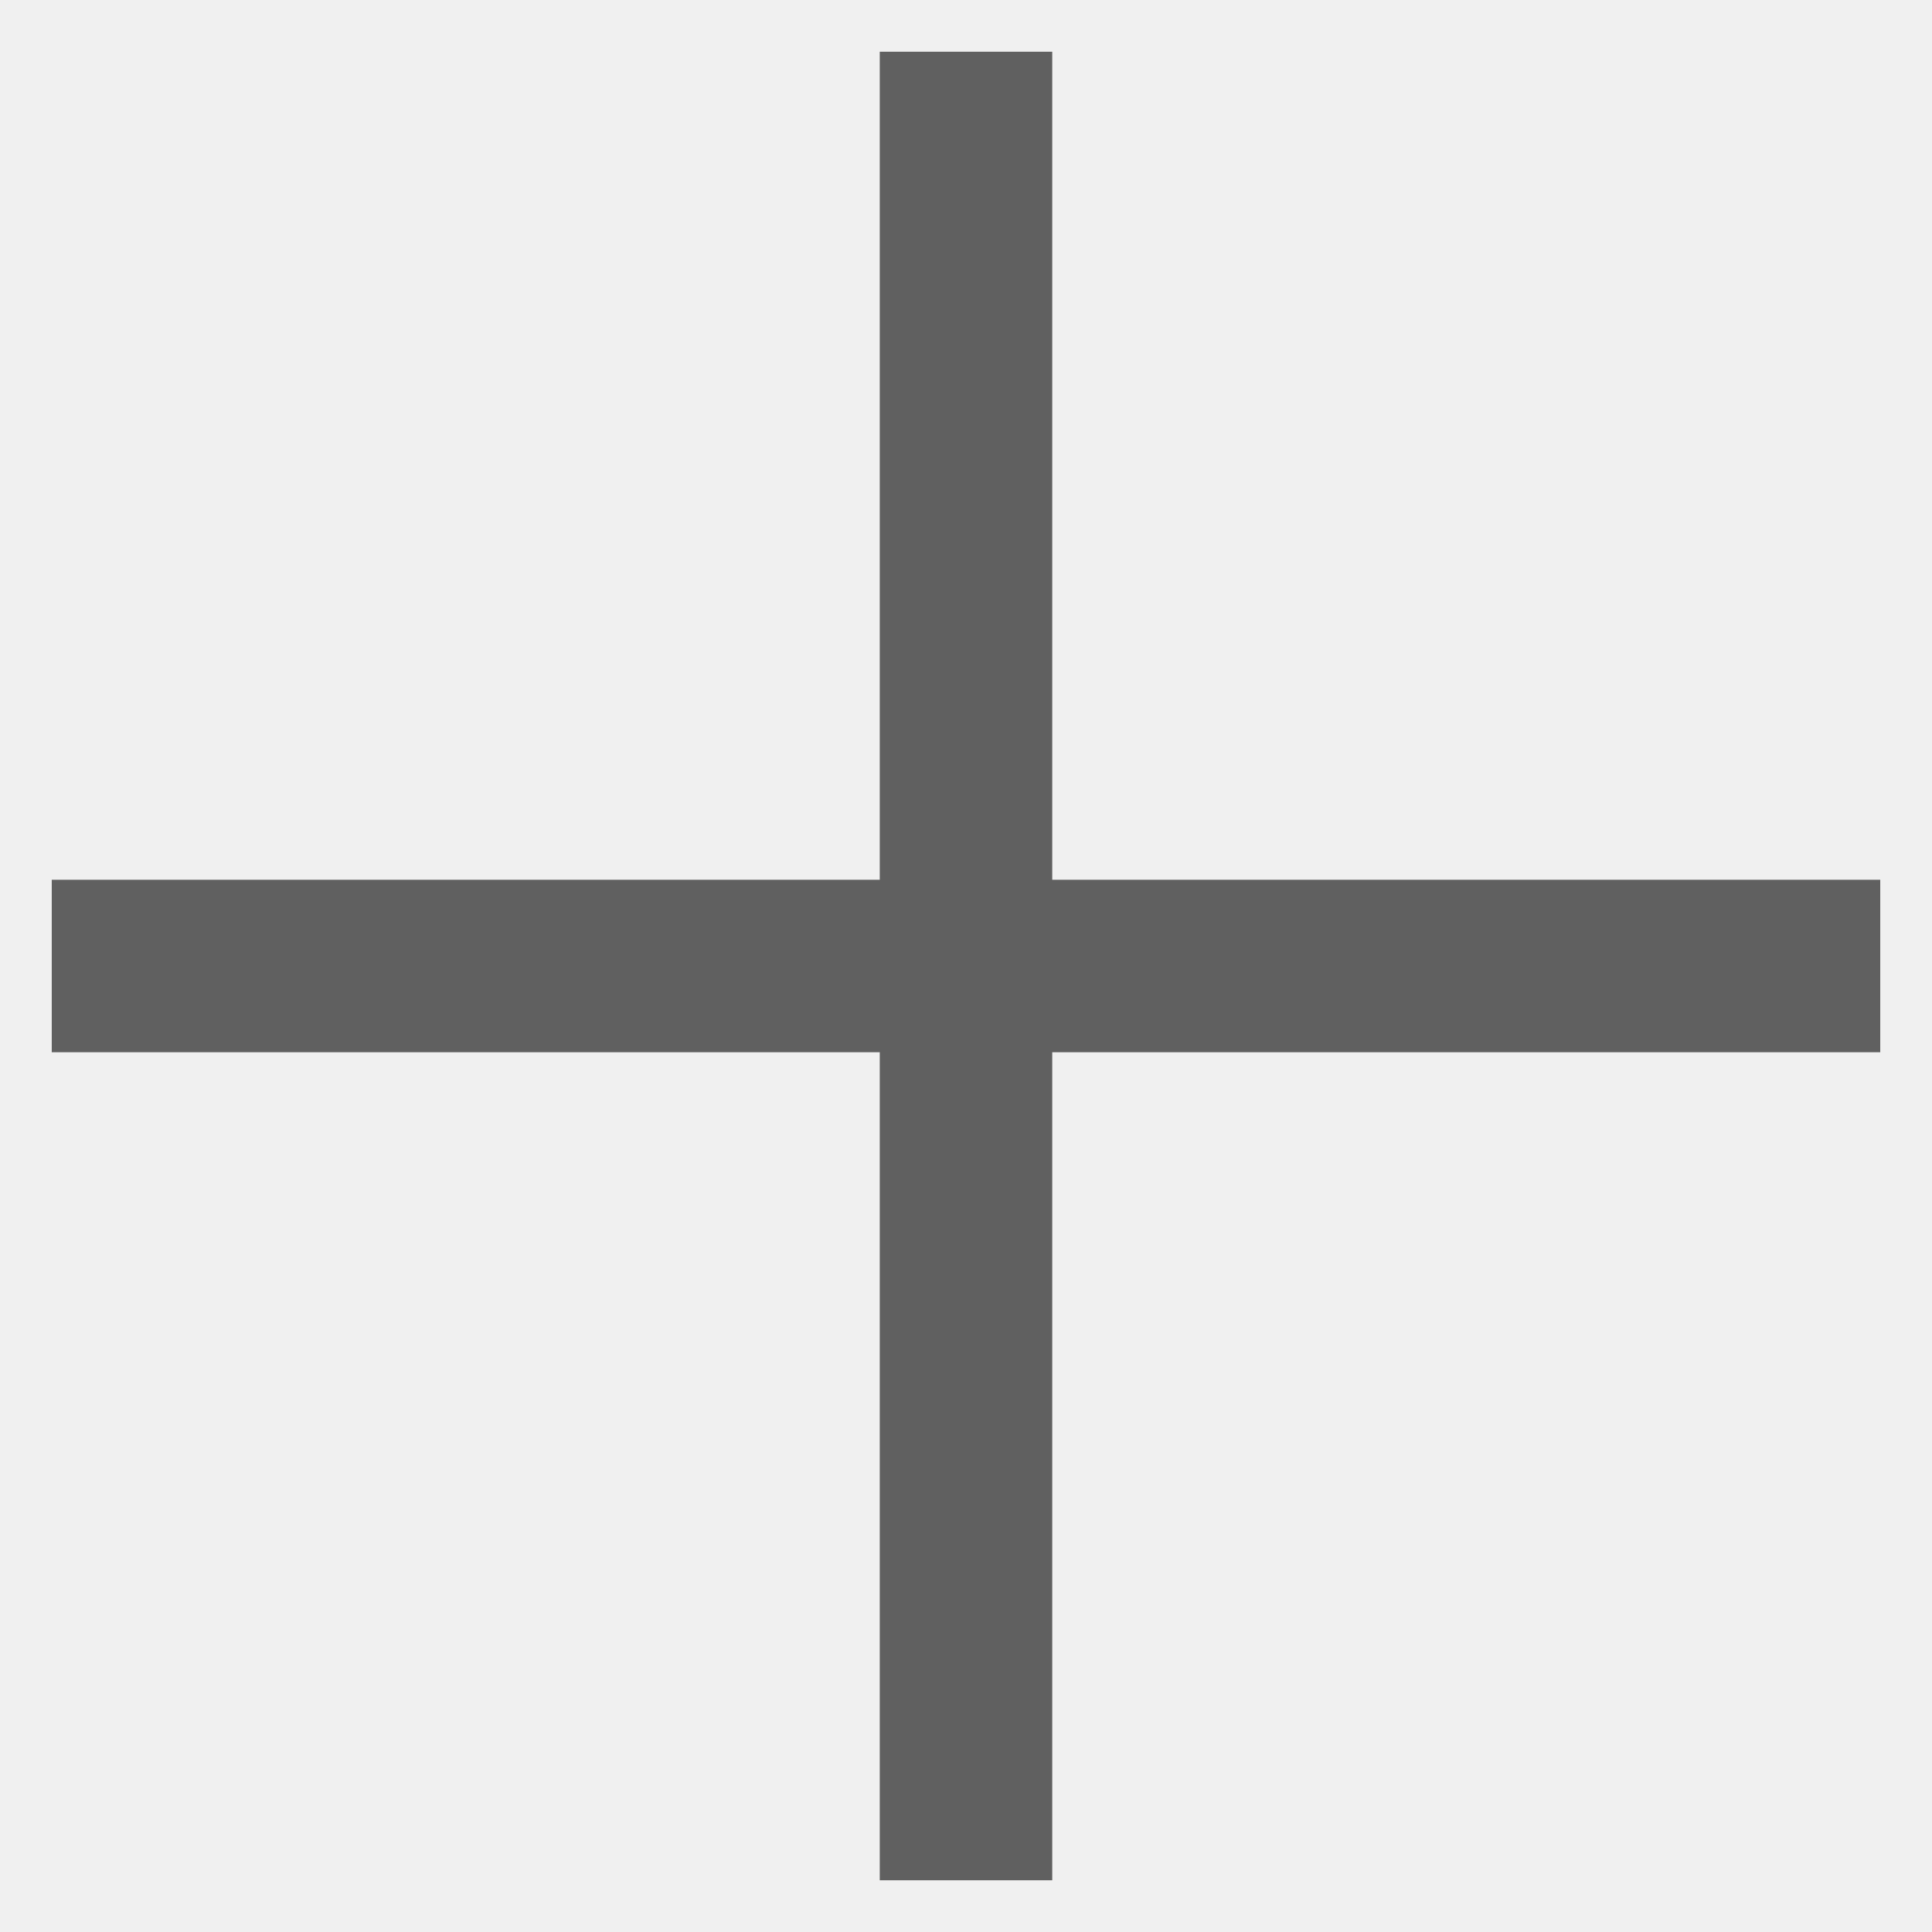
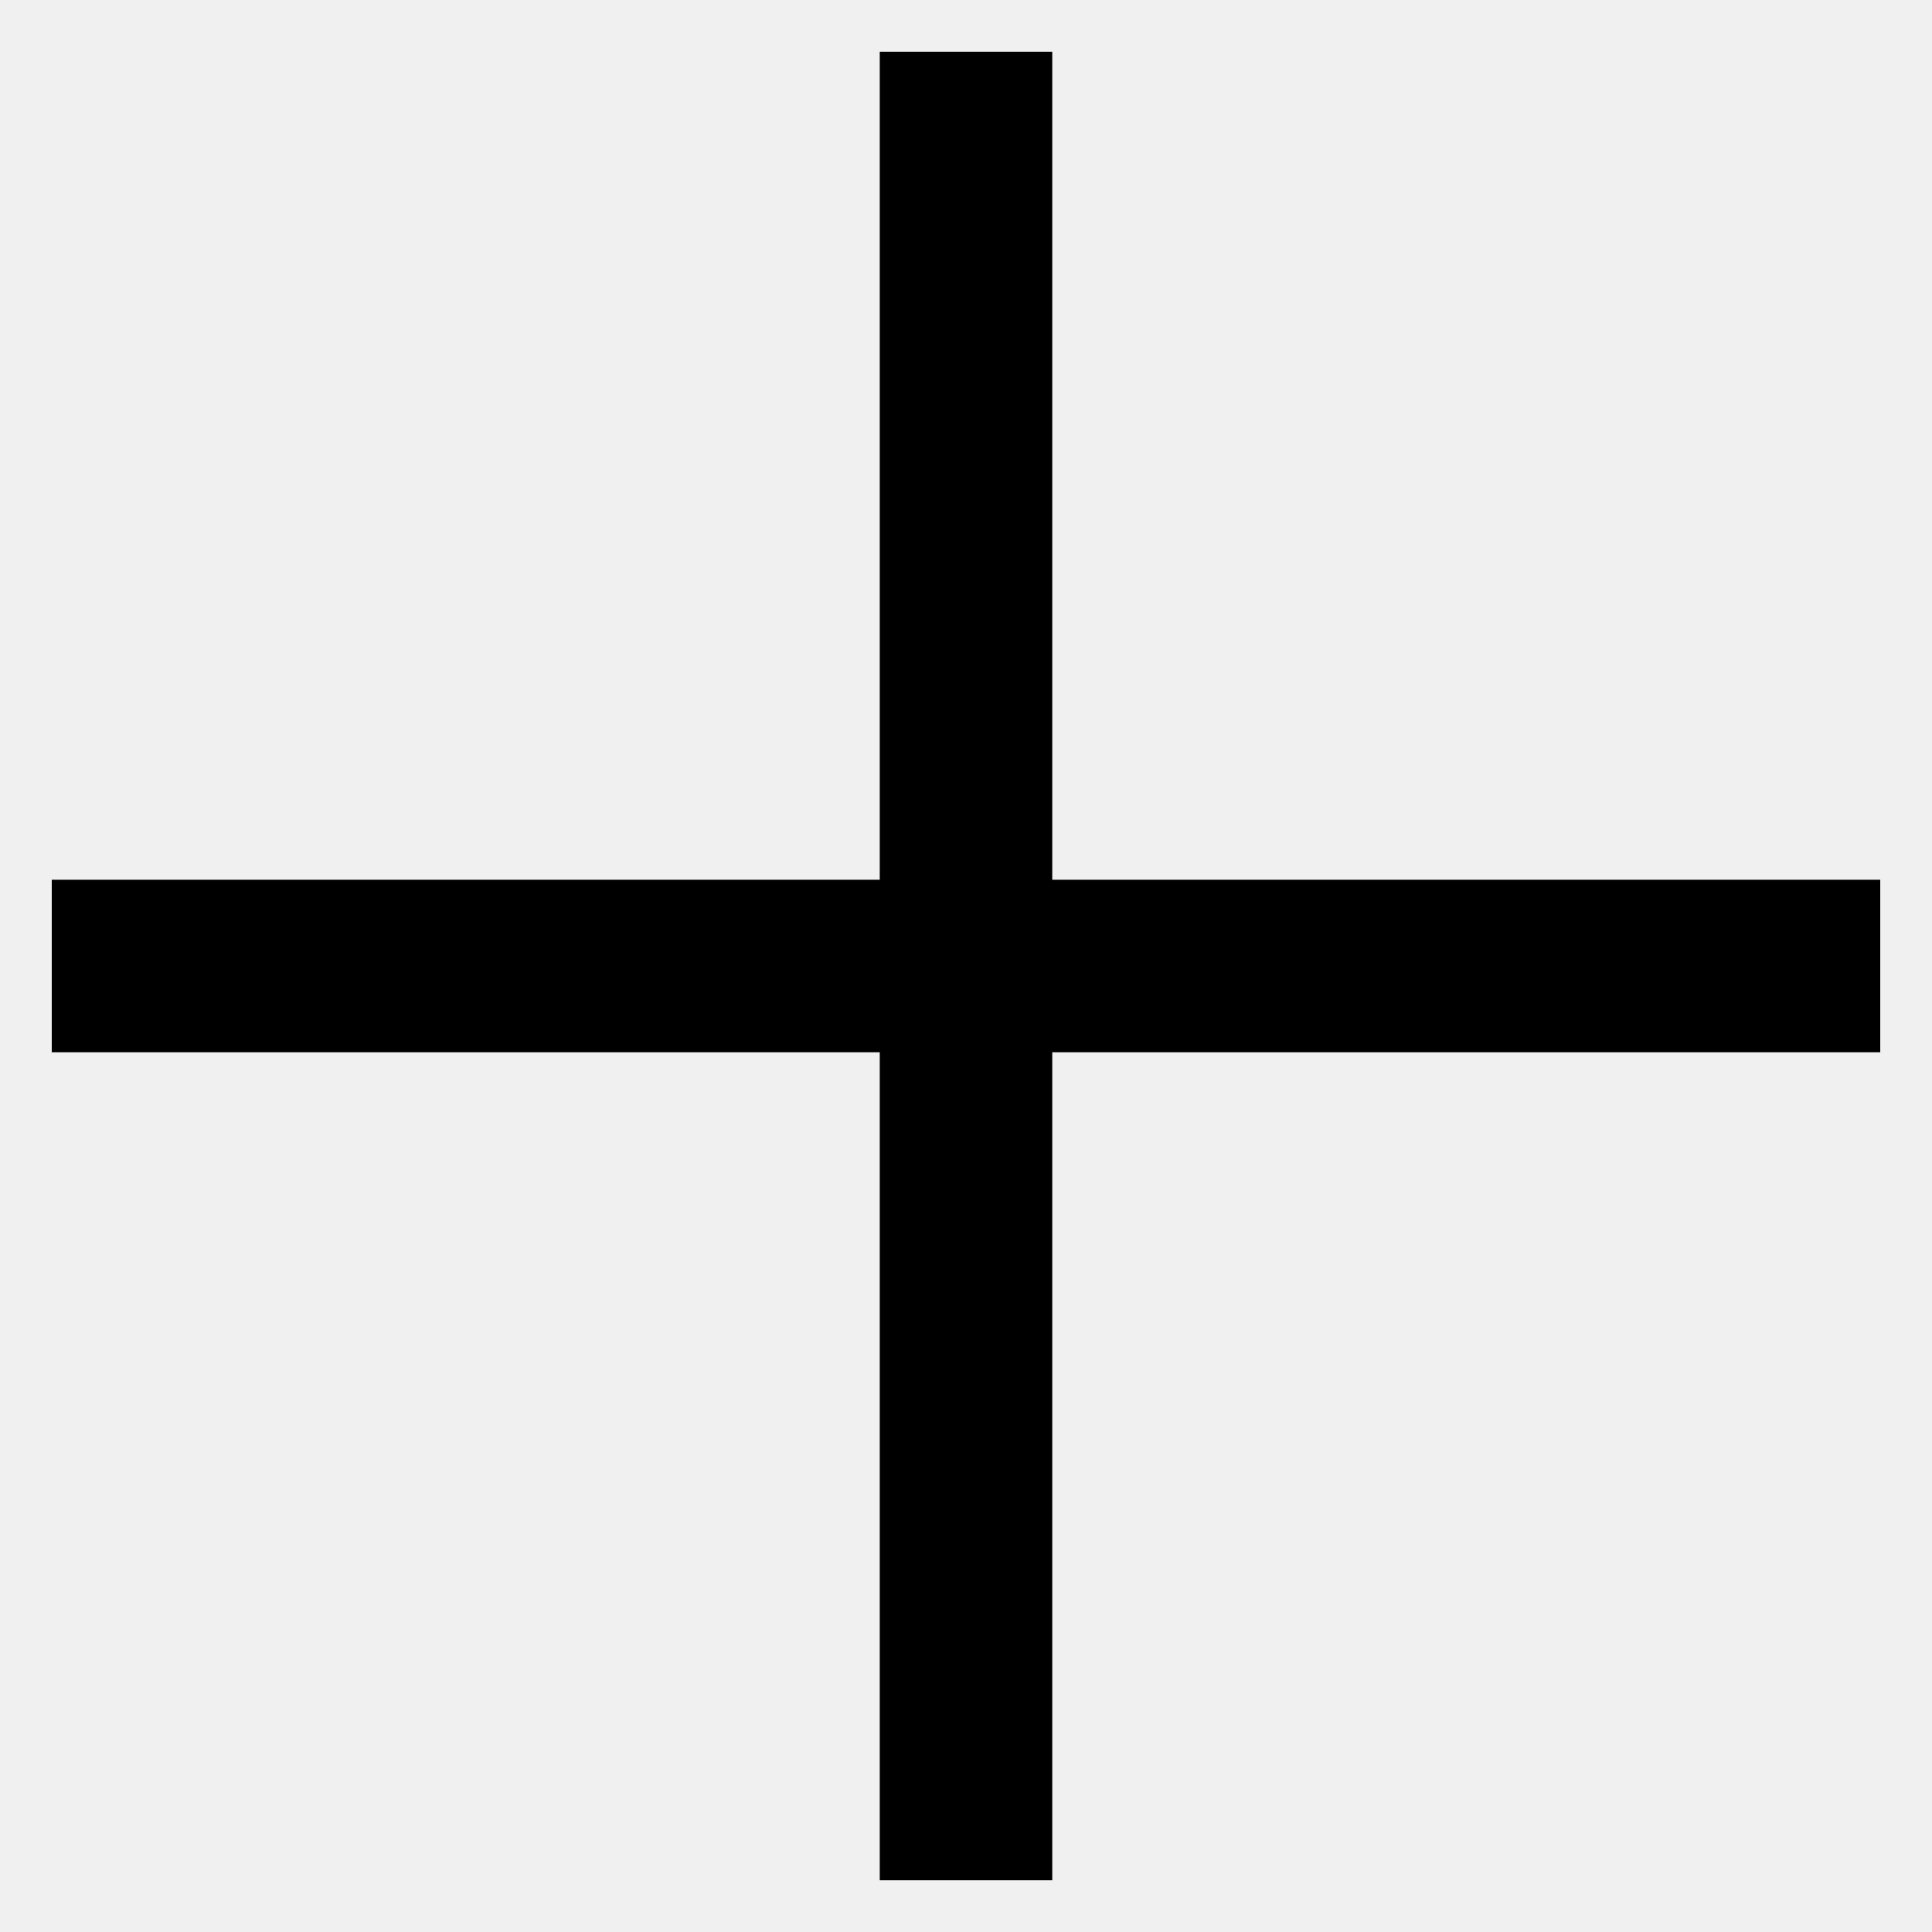
<svg xmlns="http://www.w3.org/2000/svg" width="14" height="14" viewBox="0 0 14 14" fill="none">
  <g clip-path="url(#clip0_2900_4925)">
-     <path d="M7 13V1M13 7H1" stroke="#606060" stroke-width="1.25" stroke-linecap="square" stroke-linejoin="round" />
+     <path d="M7 13V1M13 7H1" stroke="currentColor" stroke-width="1.25" stroke-linecap="square" stroke-linejoin="round" />
  </g>
  <defs>
    <clipPath id="clip0_2900_4925">
-       <rect width="14" height="14" fill="white" />
+       <rect width="14" height="14" fill="currentColor" />
    </clipPath>
  </defs>
</svg>
